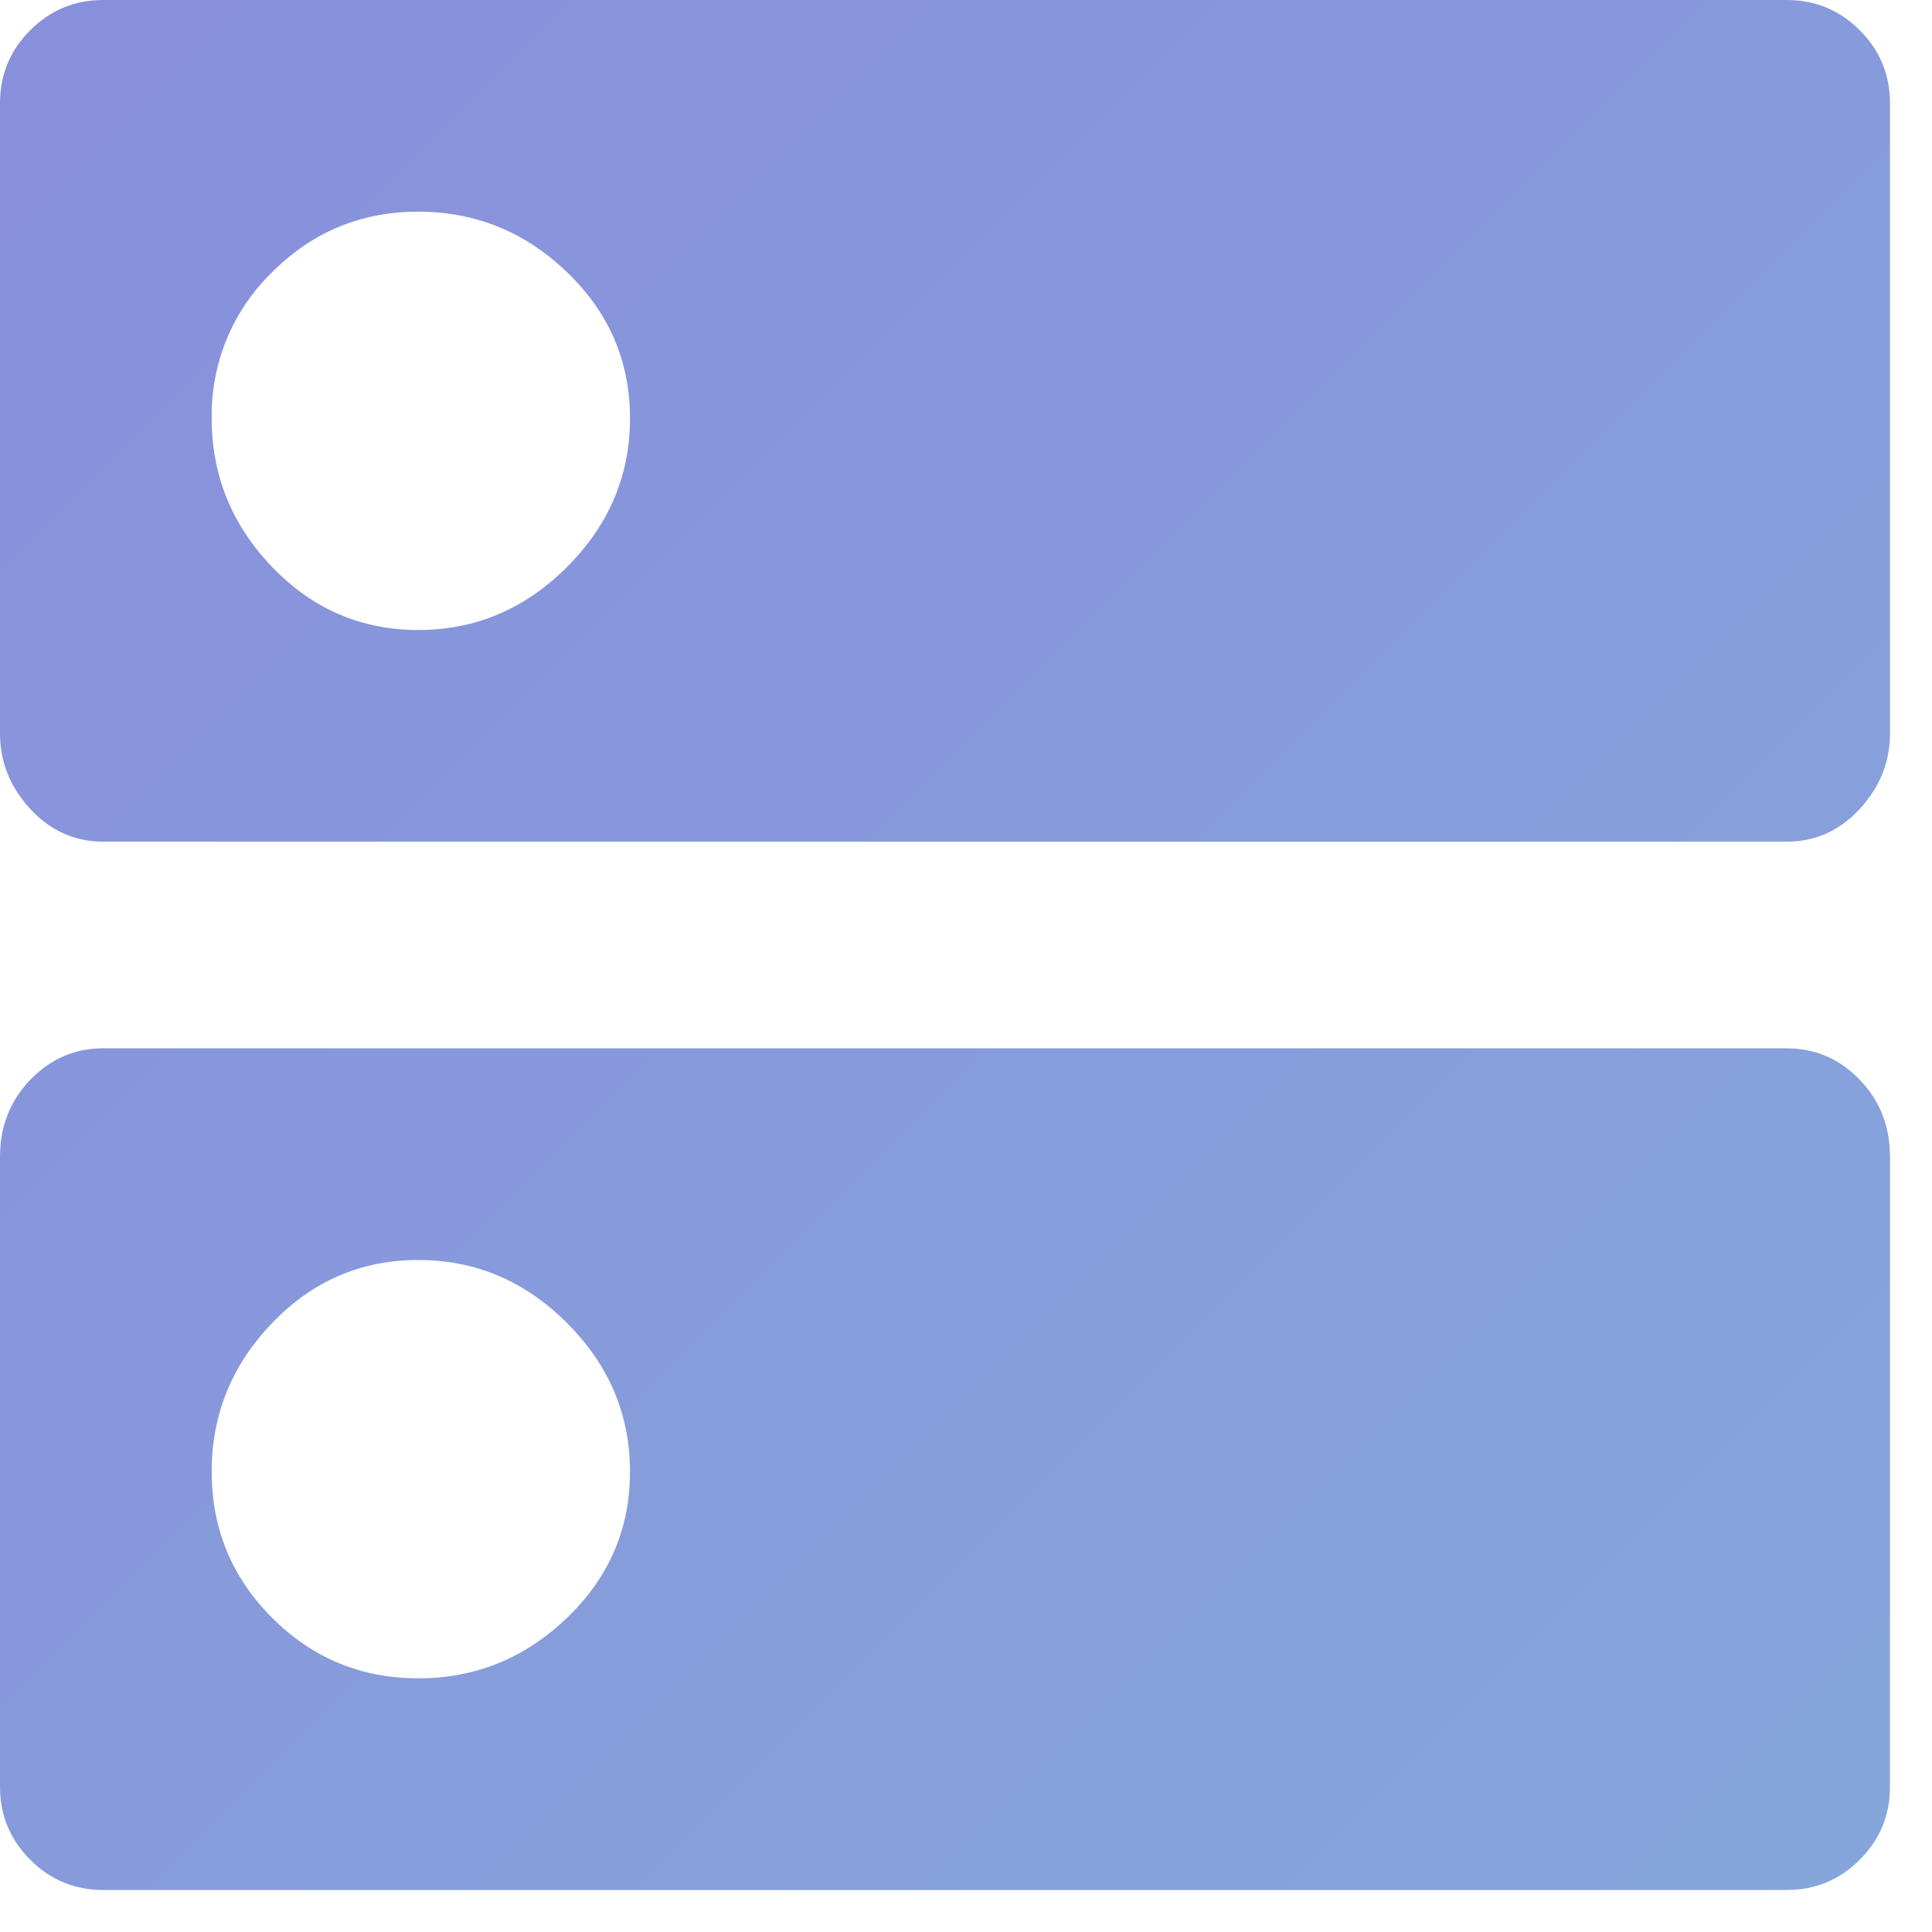
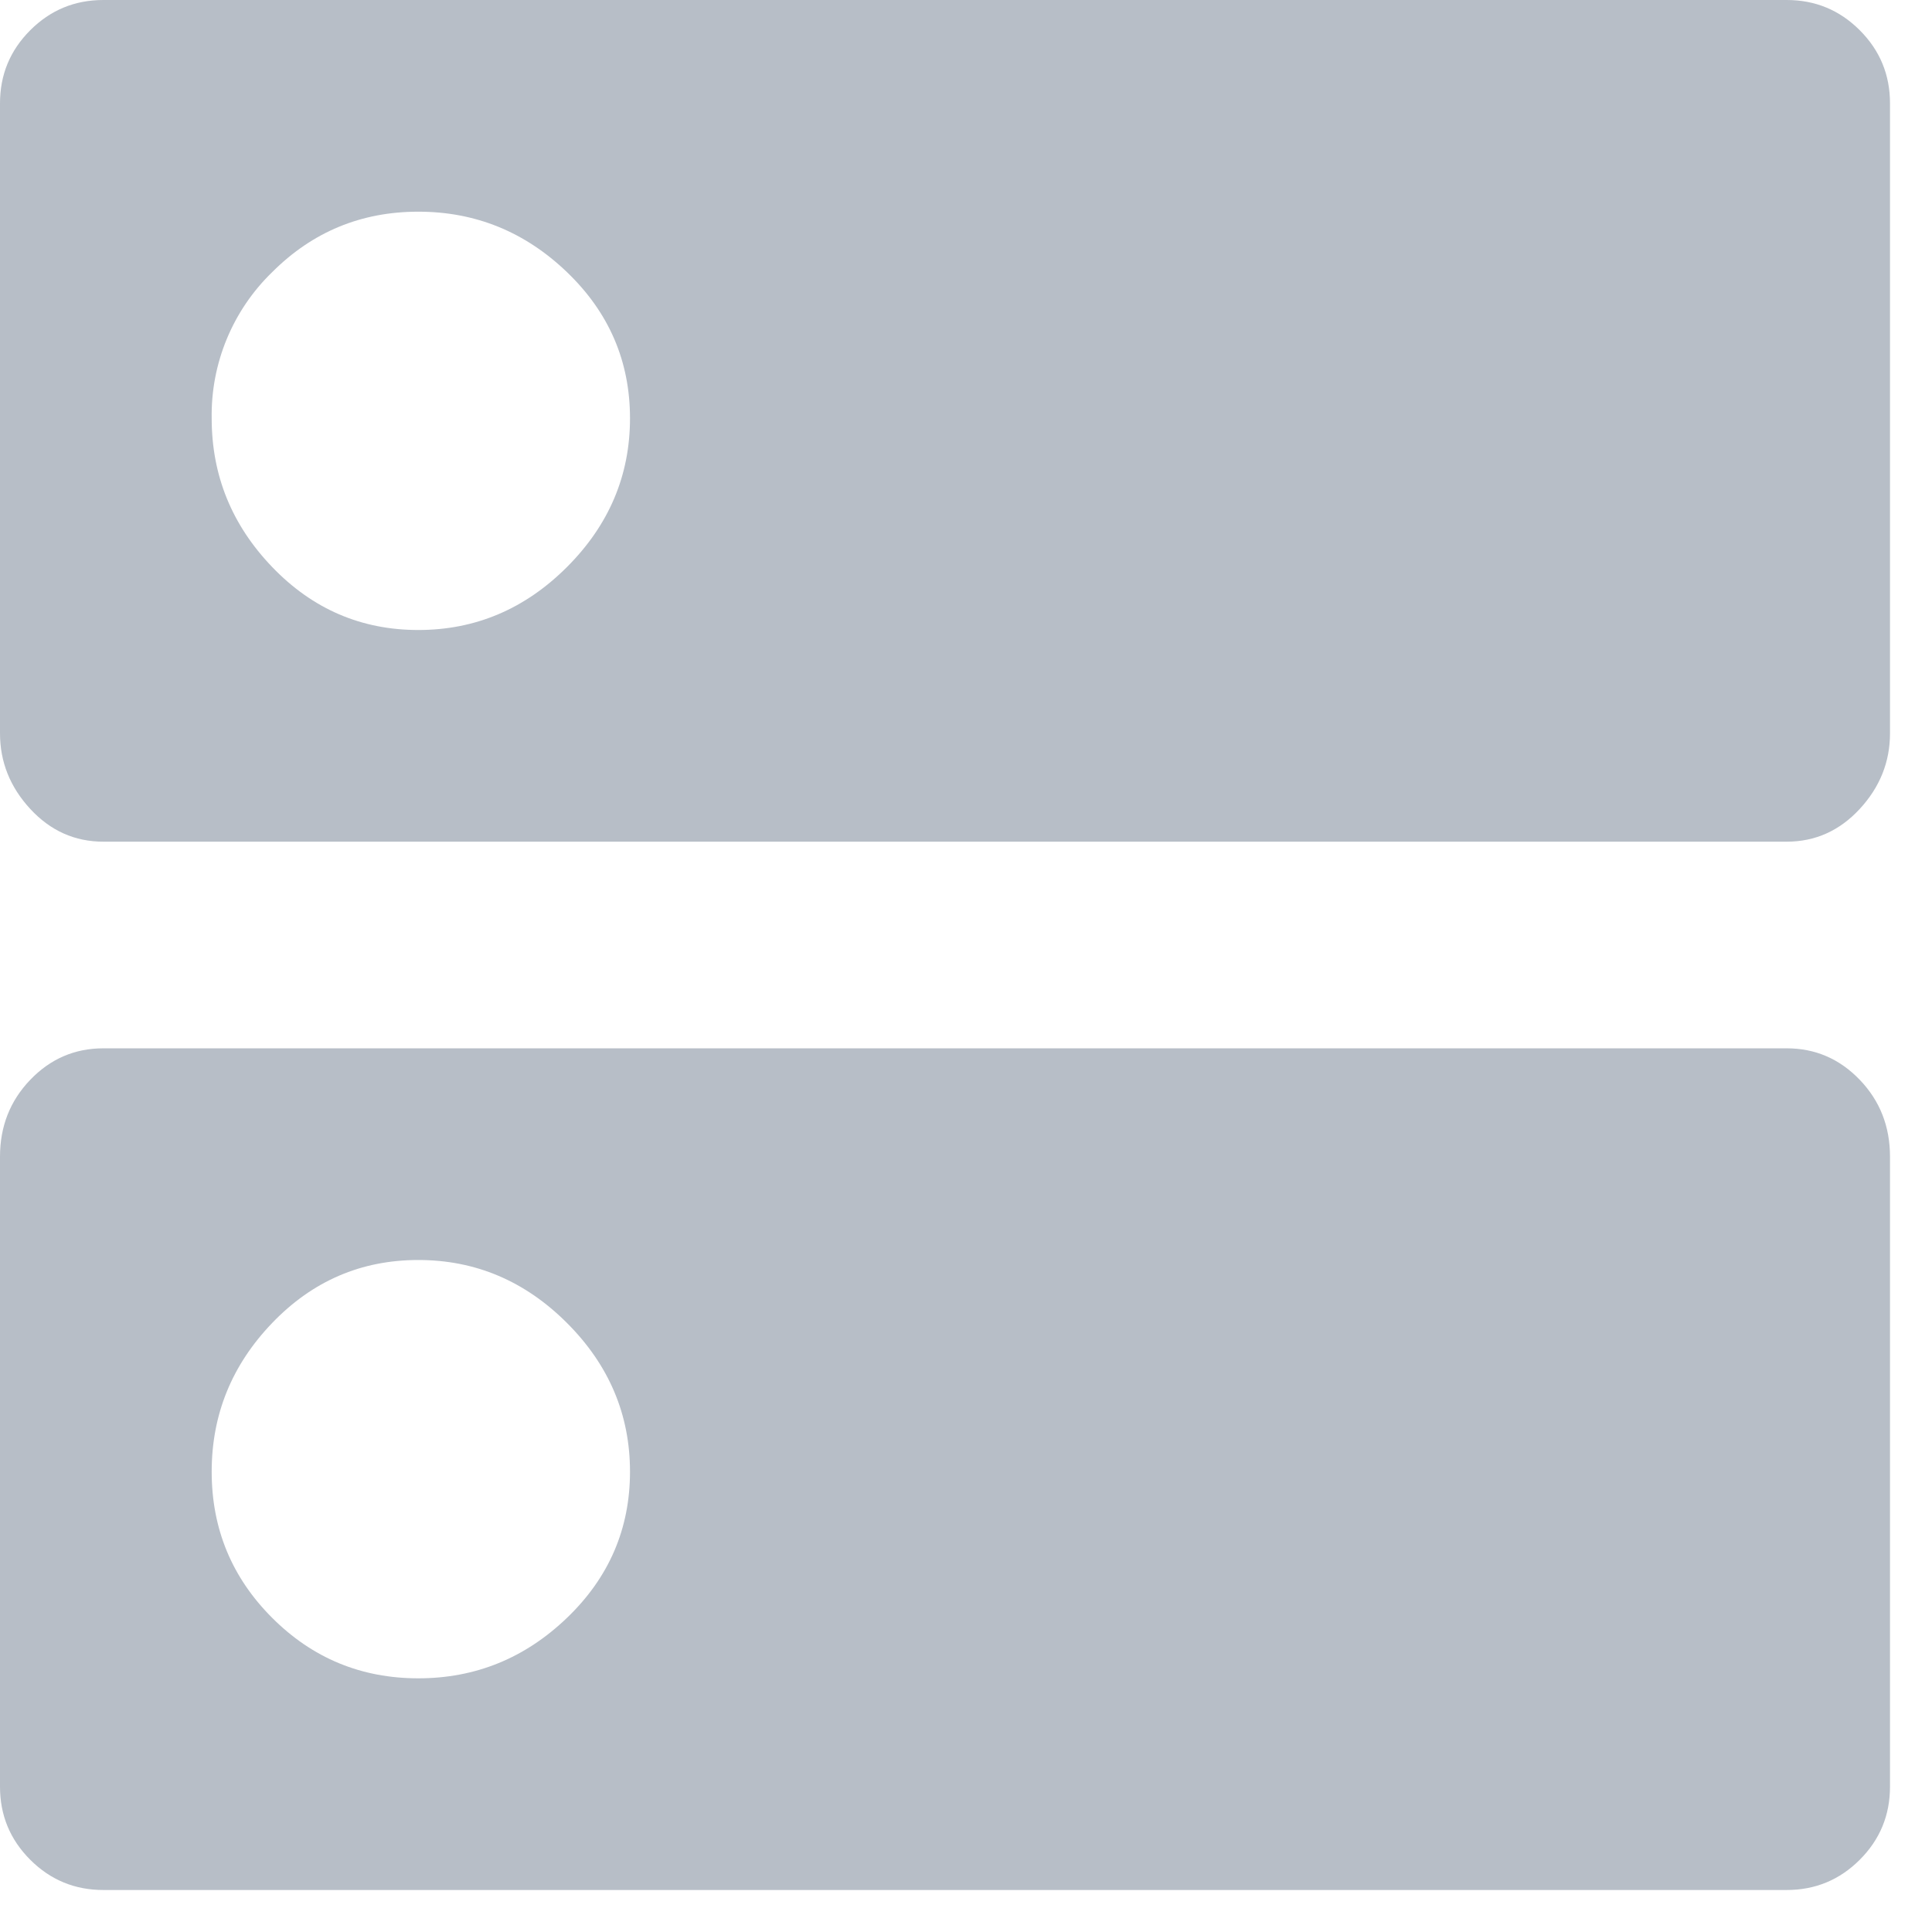
<svg xmlns="http://www.w3.org/2000/svg" width="23" height="23" viewBox="0 0 23 23">
-   <defs>
-     <linearGradient id="b5gsa" x1="0" x2="22.5" y1="0" y2="22.5" gradientUnits="userSpaceOnUse">
-       <stop offset="0" stop-color="#888fdc" />
-       <stop offset=".99" stop-color="#86a6db" />
-     </linearGradient>
-   </defs>
  <g>
    <g>
-       <path fill="url(#b5gsa)" d="M21.27 12.48c.34 0 .63.125.87.375s.36.555.36.915v7.5c0 .34-.12.63-.36.87s-.53.36-.87.36H1.23c-.34 0-.63-.12-.87-.36S0 21.61 0 21.27v-7.5c0-.36.12-.665.36-.915s.53-.375.87-.375zm-16.29 7.5c.68 0 1.27-.24 1.77-.72s.75-1.06.75-1.74c0-.68-.25-1.27-.75-1.77S5.66 15 4.98 15c-.68 0-1.26.25-1.74.75s-.72 1.09-.72 1.77c0 .68.24 1.26.72 1.74s1.06.72 1.74.72zM21.27 0c.34 0 .63.12.87.36s.36.53.36.87v7.5c0 .34-.12.64-.36.9s-.53.39-.87.39H1.23c-.34 0-.63-.13-.87-.39S0 9.07 0 8.73v-7.5C0 .89.12.6.36.36S.89 0 1.23 0zM4.98 7.5c.68 0 1.27-.25 1.77-.75s.75-1.09.75-1.77c0-.68-.25-1.26-.75-1.74s-1.09-.72-1.77-.72c-.68 0-1.26.24-1.74.72a2.37 2.37 0 0 0-.72 1.74c0 .68.24 1.27.72 1.77s1.06.75 1.74.75z" />
+       <path fill="#b7bec7" d="M21.27 12.48c.34 0 .63.125.87.375s.36.555.36.915v7.5c0 .34-.12.63-.36.87s-.53.36-.87.36H1.23c-.34 0-.63-.12-.87-.36S0 21.61 0 21.27v-7.5c0-.36.12-.665.36-.915s.53-.375.87-.375zm-16.29 7.5c.68 0 1.27-.24 1.77-.72s.75-1.06.75-1.74c0-.68-.25-1.27-.75-1.77S5.66 15 4.98 15c-.68 0-1.26.25-1.74.75s-.72 1.09-.72 1.77c0 .68.24 1.26.72 1.74s1.06.72 1.74.72zM21.27 0c.34 0 .63.12.87.36s.36.53.36.87v7.5c0 .34-.12.64-.36.9s-.53.39-.87.39H1.23c-.34 0-.63-.13-.87-.39S0 9.07 0 8.73v-7.5C0 .89.12.6.36.36S.89 0 1.23 0zM4.98 7.5c.68 0 1.27-.25 1.77-.75s.75-1.09.75-1.77c0-.68-.25-1.26-.75-1.74s-1.09-.72-1.77-.72c-.68 0-1.26.24-1.74.72a2.37 2.37 0 0 0-.72 1.74c0 .68.24 1.27.72 1.77s1.06.75 1.74.75z" />
    </g>
  </g>
</svg>
